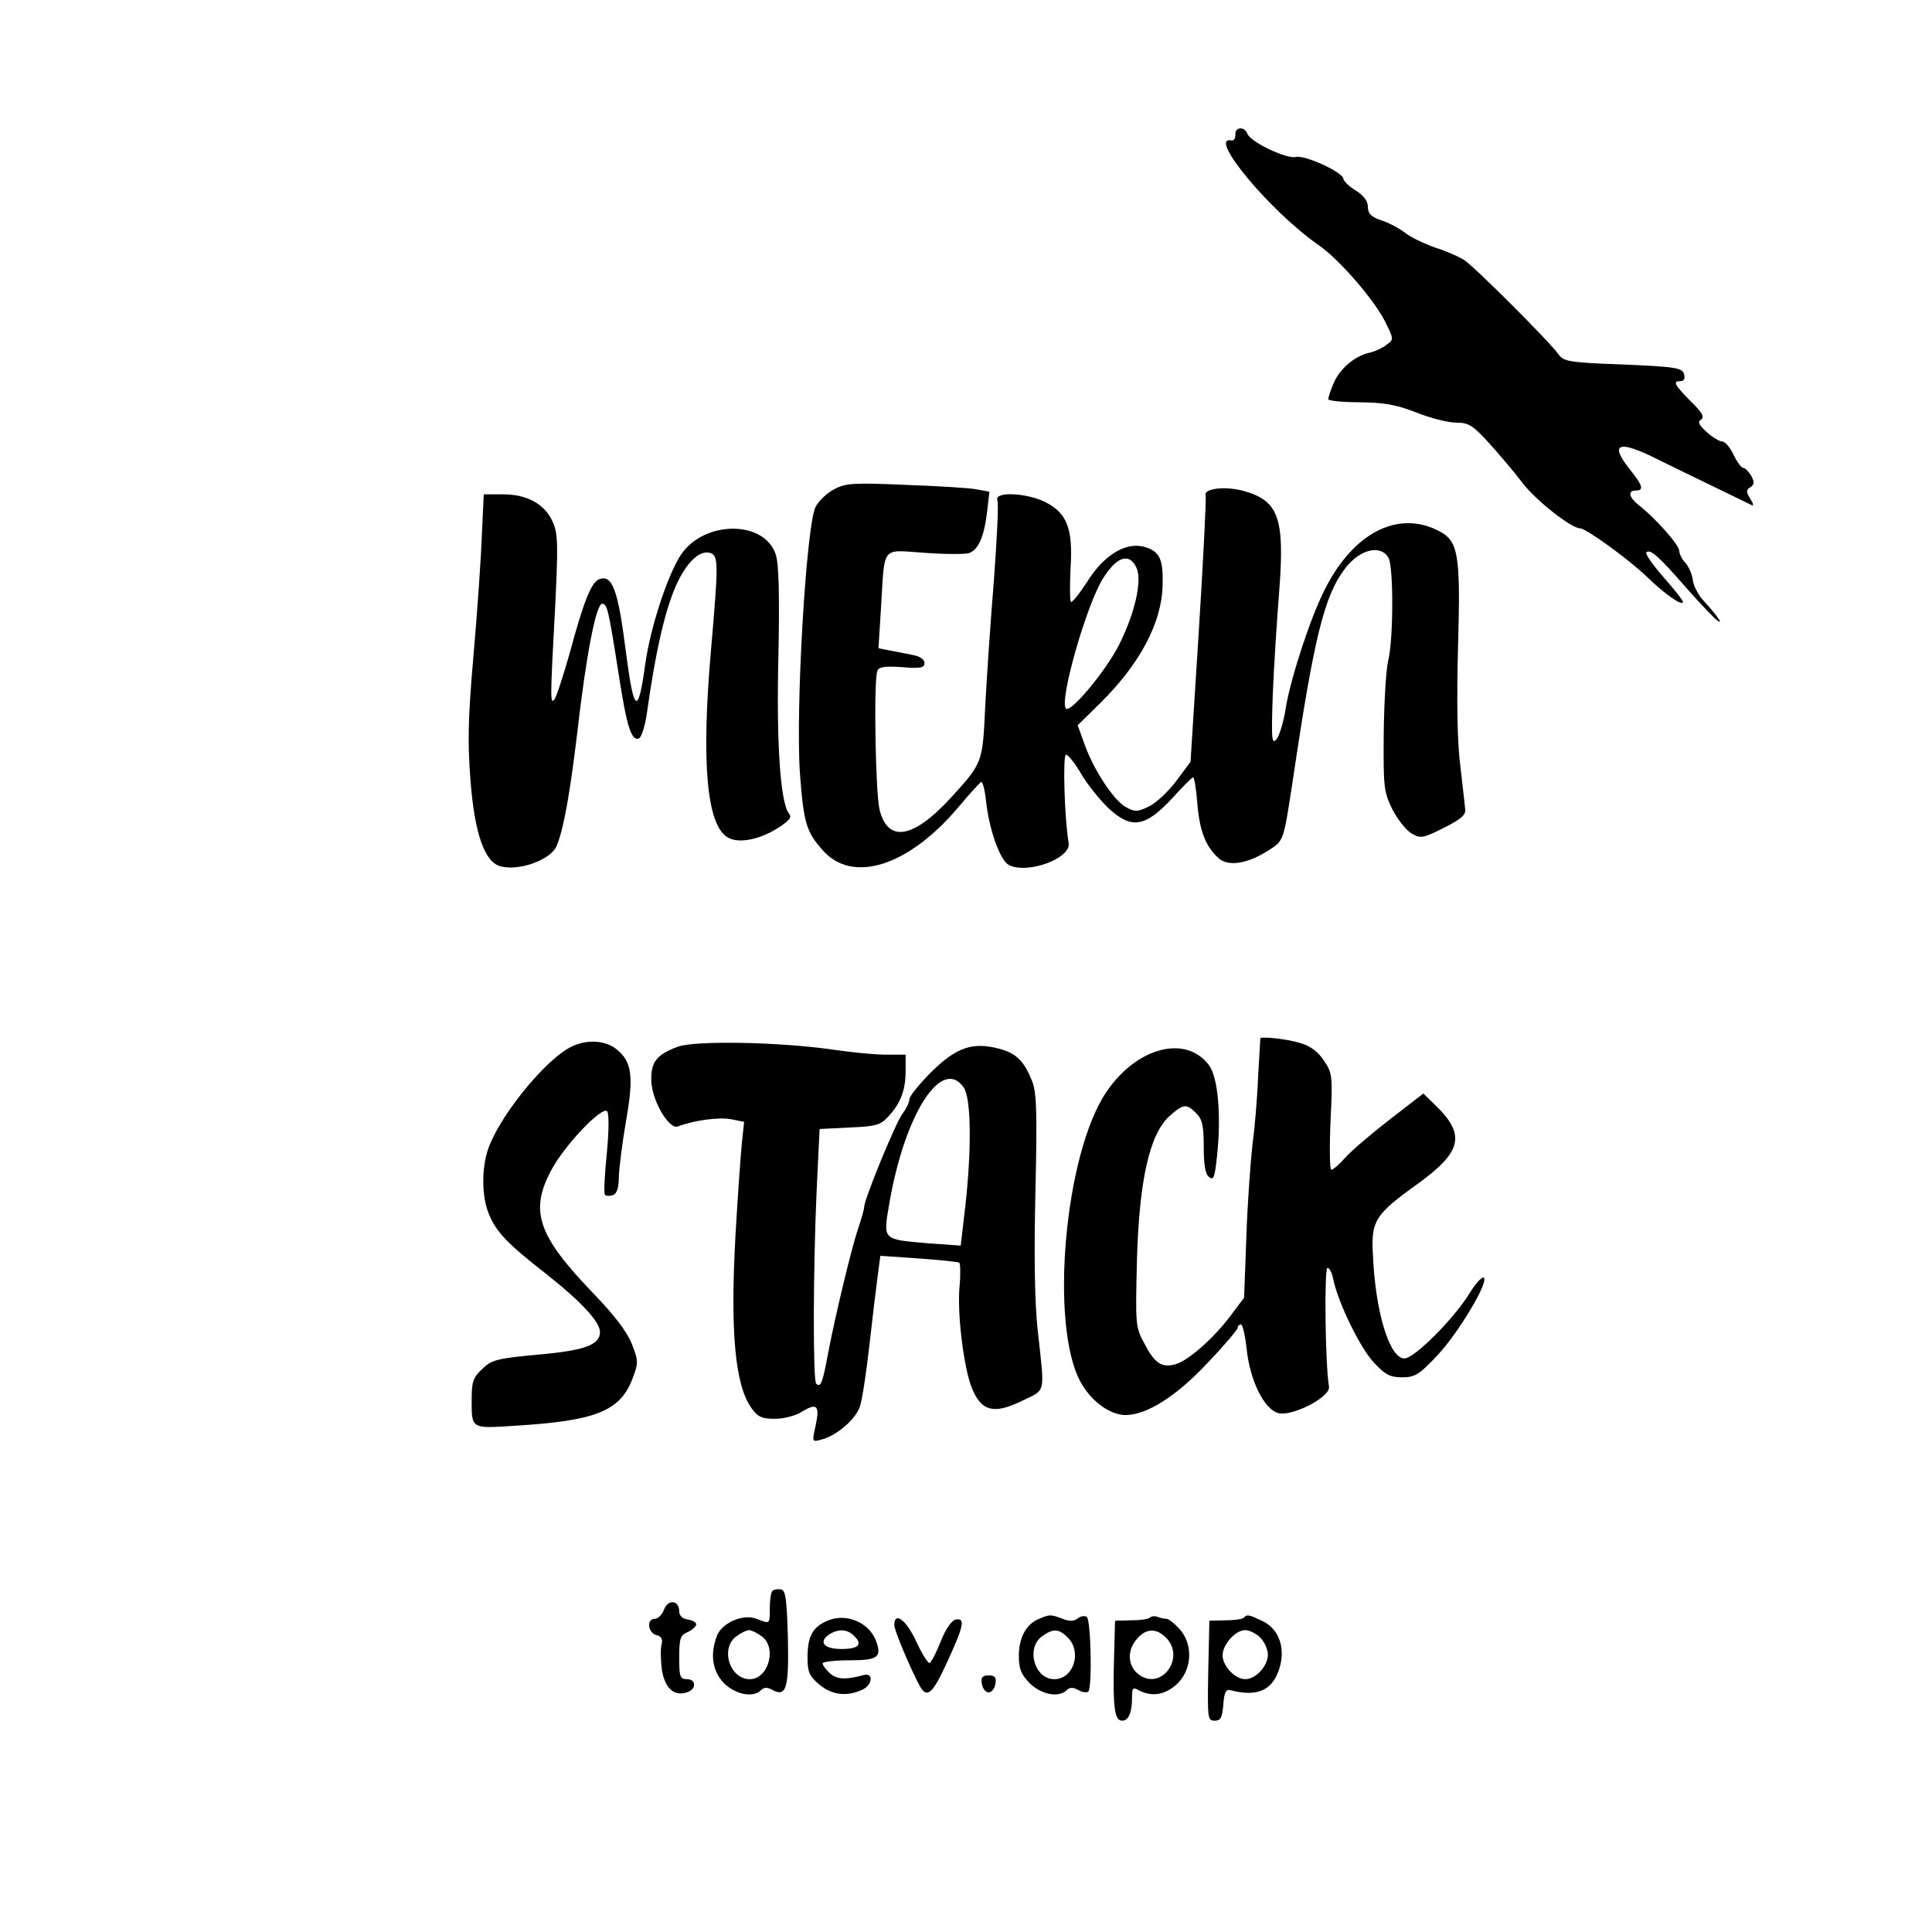
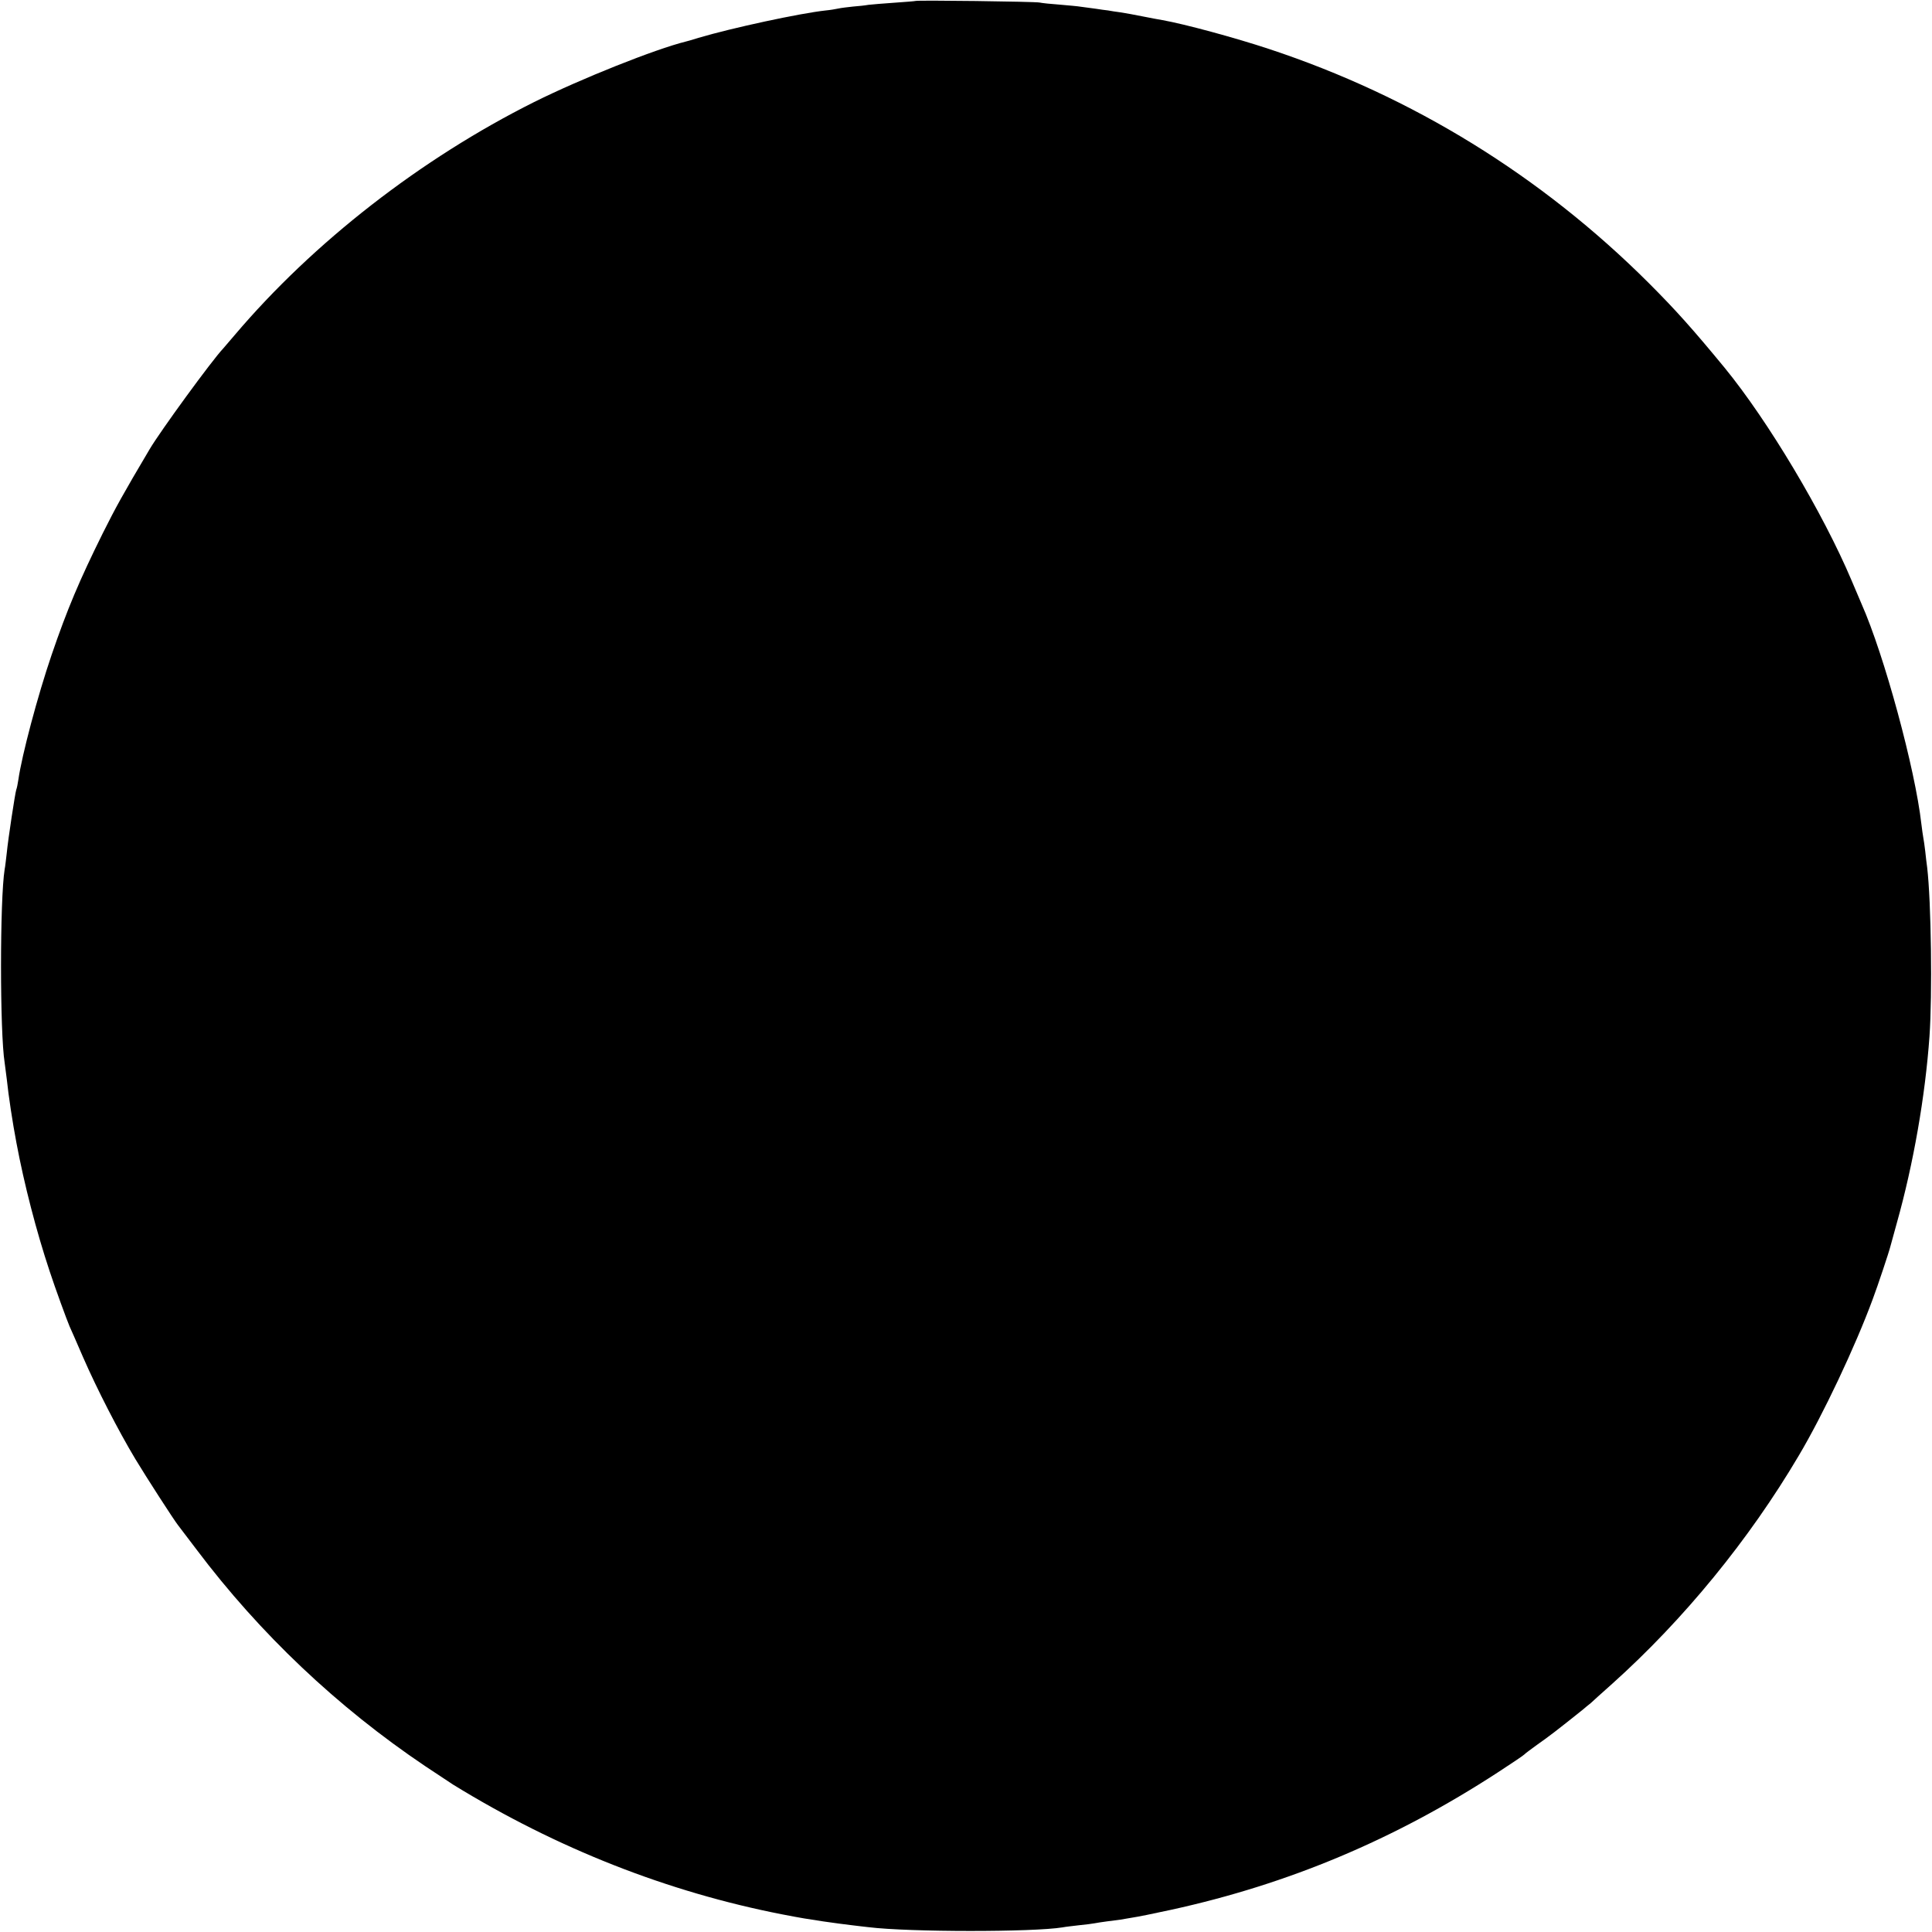
- <svg xmlns="http://www.w3.org/2000/svg" version="1.0" width="512pt" height="512pt" viewBox="0 0 512 512" preserveAspectRatio="xMidYMid meet">
-   <g transform="translate(0,512) scale(0.1,-0.1)" fill="#000000" stroke="none">
-     <path d="M3274 4763 c0 -10 -5 -17 -11 -15 -64 12 105 -190 232 -278 55 -38 148 -146 176 -203 23 -46 23 -47 3 -61 -10 -8 -31 -18 -46 -21 -39 -9 -78 -43 -94 -81 -8 -19 -14 -37 -14 -42 0 -4 37 -8 83 -8 65 -1 96 -6 150 -27 37 -15 85 -27 106 -27 33 0 44 -7 87 -54 27 -30 67 -77 89 -106 35 -46 129 -120 152 -120 16 0 129 -82 178 -129 47 -46 95 -79 95 -66 0 4 -23 33 -52 66 -28 32 -49 62 -45 65 10 10 32 -9 105 -93 40 -45 78 -85 85 -89 14 -9 -4 17 -41 57 -13 15 -25 39 -26 53 -2 15 -11 35 -20 45 -9 9 -16 24 -16 32 0 15 -66 89 -108 121 -25 20 -29 38 -7 38 22 0 19 13 -15 55 -39 49 -39 68 -2 59 15 -4 43 -15 62 -25 40 -20 251 -122 263 -128 5 -2 3 6 -5 18 -11 18 -11 23 1 30 10 7 11 13 2 30 -7 11 -16 21 -21 21 -5 0 -17 16 -26 35 -9 19 -22 35 -30 35 -7 0 -26 11 -41 25 -21 19 -25 27 -15 33 10 7 3 19 -28 49 -43 44 -48 53 -26 53 9 0 12 7 9 18 -4 17 -20 20 -161 26 -141 5 -158 8 -171 26 -22 32 -224 234 -251 251 -14 9 -48 24 -77 33 -28 10 -64 27 -78 38 -15 12 -43 27 -64 34 -27 9 -36 18 -36 36 0 15 -11 30 -32 43 -18 11 -32 25 -33 31 0 17 -102 64 -126 58 -24 -6 -119 39 -128 61 -8 21 -34 19 -32 -2z" />
-     <path d="M2210 3823 c-19 -10 -41 -31 -49 -47 -25 -54 -53 -538 -41 -707 10 -132 17 -153 60 -202 79 -90 227 -43 359 113 30 36 58 66 61 68 4 1 10 -21 13 -50 8 -76 37 -157 60 -170 49 -26 166 17 159 58 -11 64 -16 234 -7 234 6 0 25 -24 42 -54 18 -29 51 -70 74 -91 59 -53 95 -46 165 29 28 31 53 56 56 56 3 0 8 -31 11 -69 6 -73 22 -114 56 -145 25 -23 76 -16 132 20 41 26 40 23 64 179 57 385 84 496 140 569 39 51 95 64 115 27 13 -25 13 -213 -1 -271 -6 -25 -11 -112 -12 -195 -1 -141 0 -153 23 -200 14 -27 37 -56 51 -64 24 -14 31 -12 85 15 44 22 59 34 57 49 -1 11 -7 63 -13 115 -8 64 -10 167 -6 318 7 246 1 279 -53 306 -107 54 -224 -6 -299 -154 -38 -73 -91 -235 -104 -313 -6 -40 -18 -79 -26 -87 -12 -13 -13 3 -9 120 3 74 11 197 17 273 15 196 -1 241 -98 267 -48 12 -103 5 -97 -13 2 -7 -6 -168 -18 -359 l-22 -347 -38 -51 c-21 -28 -53 -58 -72 -67 -30 -15 -38 -15 -61 -2 -32 17 -86 99 -110 167 l-18 50 61 60 c104 103 162 212 164 311 2 67 -7 88 -43 100 -50 18 -111 -17 -157 -91 -21 -32 -40 -56 -43 -53 -3 4 -3 43 -1 88 7 105 -9 147 -66 176 -49 25 -136 29 -128 6 4 -8 -1 -103 -9 -212 -9 -109 -19 -259 -23 -333 -7 -151 -6 -151 -91 -244 -100 -109 -167 -120 -189 -32 -11 45 -16 342 -6 368 4 11 21 13 65 10 49 -4 60 -2 60 11 0 9 -12 18 -30 21 -16 3 -44 9 -61 12 l-31 6 7 111 c10 163 -1 150 115 142 54 -4 107 -4 117 -1 26 8 41 44 49 110 l6 53 -33 6 c-19 4 -104 9 -189 12 -138 6 -159 5 -190 -12z m802 -208 c15 -34 -4 -120 -47 -205 -35 -69 -128 -180 -140 -168 -19 19 54 275 98 345 37 59 70 69 89 28z" />
-     <path d="M1277 3703 c-2 -60 -12 -202 -22 -318 -15 -171 -16 -233 -8 -335 11 -141 38 -216 80 -226 50 -13 133 18 148 54 19 45 36 143 55 302 24 209 50 340 66 340 13 0 17 -16 44 -190 21 -135 33 -174 53 -167 6 2 15 28 20 58 25 179 51 290 83 357 28 57 61 86 88 76 20 -8 20 -30 0 -259 -26 -298 -11 -465 46 -495 29 -16 83 -5 132 26 31 20 37 28 29 38 -23 27 -34 190 -28 421 3 159 1 241 -7 265 -29 91 -187 92 -250 2 -36 -53 -82 -193 -96 -292 -19 -138 -30 -131 -51 30 -21 167 -36 208 -71 195 -21 -8 -41 -58 -78 -195 -18 -63 -36 -119 -41 -124 -11 -13 -11 4 2 241 8 163 8 197 -5 227 -20 49 -68 76 -133 76 l-51 0 -5 -107z" />
-     <path d="M3340 2368 c0 -2 -3 -48 -6 -103 -2 -55 -9 -136 -15 -180 -5 -44 -13 -153 -16 -242 l-6 -162 -36 -48 c-45 -60 -114 -121 -148 -129 -35 -9 -54 4 -81 57 -23 42 -23 50 -19 219 6 214 34 335 86 382 37 33 45 34 71 8 16 -16 20 -33 20 -89 0 -47 4 -72 14 -80 12 -10 15 -2 21 53 12 108 3 211 -21 243 -61 82 -192 48 -272 -71 -111 -163 -151 -620 -68 -769 28 -51 78 -87 119 -87 56 0 135 50 218 139 44 46 79 88 79 92 0 5 4 9 9 9 4 0 11 -30 15 -67 9 -82 46 -158 84 -168 38 -9 138 43 134 70 -10 56 -13 315 -4 315 5 0 12 -13 15 -29 12 -61 71 -182 107 -221 31 -33 43 -40 76 -40 34 0 45 7 94 59 56 60 137 196 122 205 -5 3 -22 -16 -38 -42 -42 -68 -146 -172 -172 -172 -40 0 -78 124 -84 282 -4 83 8 101 118 180 118 85 129 130 49 208 l-33 32 -88 -68 c-49 -38 -102 -83 -118 -101 -16 -18 -33 -33 -38 -33 -4 0 -5 57 -2 128 6 122 5 128 -18 162 -15 23 -37 39 -63 46 -35 11 -105 18 -105 12z" />
-     <path d="M1503 2340 c-70 -43 -180 -181 -209 -264 -18 -51 -18 -128 2 -174 19 -47 49 -78 150 -157 94 -74 144 -128 144 -155 0 -34 -40 -49 -165 -60 -108 -10 -123 -14 -147 -38 -24 -22 -28 -34 -28 -78 0 -83 -4 -80 121 -72 208 13 273 39 305 124 16 42 16 47 -1 91 -12 32 -46 77 -105 138 -145 151 -167 216 -109 324 35 66 134 170 148 156 5 -6 5 -51 -1 -113 -6 -56 -8 -105 -5 -108 3 -4 13 -4 22 -1 10 4 15 20 15 49 1 24 9 90 19 147 21 119 16 158 -26 191 -33 26 -88 26 -130 0z" />
-     <path d="M1796 2346 c-56 -21 -71 -40 -70 -89 1 -53 47 -132 71 -122 42 16 108 25 140 19 l35 -7 -6 -56 c-3 -31 -11 -141 -17 -246 -14 -255 -1 -395 42 -456 17 -24 28 -29 62 -29 24 0 56 8 74 20 39 23 46 15 34 -40 -9 -41 -9 -42 16 -35 40 10 91 54 102 88 6 18 17 91 25 162 8 72 18 154 22 184 l7 53 101 -7 c56 -4 104 -9 108 -11 3 -2 4 -30 1 -62 -7 -72 11 -216 32 -269 25 -63 58 -72 132 -36 66 32 62 14 43 188 -8 73 -10 196 -6 368 5 218 3 265 -10 295 -21 51 -41 71 -87 83 -69 18 -112 4 -178 -61 -32 -32 -59 -65 -59 -73 0 -8 -8 -25 -18 -38 -18 -23 -102 -228 -102 -248 0 -6 -7 -31 -16 -57 -18 -54 -60 -228 -80 -333 -14 -76 -19 -89 -31 -78 -9 10 -8 306 1 508 l8 167 79 4 c71 3 82 6 104 30 32 35 45 69 45 121 l0 42 -52 0 c-29 0 -91 6 -138 13 -144 21 -369 25 -414 8z m758 -108 c20 -28 21 -167 4 -316 l-12 -103 -85 6 c-124 11 -121 7 -104 107 41 237 139 389 197 306z" />
-     <path d="M2047 904 c-4 -4 -7 -25 -7 -46 0 -43 1 -42 -35 -28 -36 14 -92 -11 -105 -45 -19 -50 -12 -94 19 -126 31 -30 77 -39 98 -18 8 8 17 8 31 0 36 -19 43 6 40 140 -3 102 -6 124 -18 127 -9 1 -19 0 -23 -4z m-29 -120 c42 -29 19 -114 -31 -114 -54 0 -79 83 -35 114 12 9 27 16 33 16 6 0 21 -7 33 -16z" />
-     <path d="M1760 855 c-5 -14 -16 -25 -25 -25 -22 0 -18 -37 4 -43 14 -3 18 -11 14 -26 -3 -11 -2 -41 1 -66 8 -49 32 -71 66 -60 26 8 26 35 0 35 -18 0 -20 7 -20 58 0 50 3 59 23 67 12 6 22 15 22 20 0 6 -10 11 -22 13 -14 2 -23 10 -23 22 0 29 -29 33 -40 5z" />
-     <path d="M2193 825 c-40 -17 -53 -42 -53 -98 0 -38 5 -49 31 -71 33 -28 73 -33 114 -14 27 12 31 46 4 39 -47 -13 -71 -12 -89 4 -11 10 -20 22 -20 27 0 4 32 8 70 8 77 0 88 8 71 53 -19 48 -79 73 -128 52z m71 -41 c23 -22 11 -34 -34 -34 -45 0 -61 17 -35 37 25 17 50 17 69 -3z" />
-     <path d="M2754 830 c-34 -13 -54 -50 -54 -98 0 -35 6 -49 29 -73 31 -30 77 -39 98 -18 8 8 17 8 31 0 10 -6 22 -7 26 -4 11 11 7 191 -4 198 -6 4 -17 2 -24 -4 -10 -8 -22 -8 -40 -1 -32 12 -34 12 -62 0z m76 -50 c38 -38 15 -110 -36 -110 -53 0 -76 83 -32 114 30 21 44 20 68 -4z" />
-     <path d="M3047 833 c-4 -4 -26 -7 -50 -7 l-42 -1 -3 -110 c-3 -122 2 -155 22 -155 17 0 26 22 26 61 0 26 2 29 19 19 35 -18 71 -11 102 19 39 39 41 105 4 145 -13 14 -28 26 -34 26 -5 0 -16 2 -23 5 -8 3 -17 2 -21 -2z m43 -53 c53 -53 -13 -143 -73 -97 -27 21 -31 60 -7 90 25 32 53 34 80 7z" />
-     <path d="M3296 833 c-3 -4 -25 -7 -49 -7 l-42 -1 -3 -132 c-2 -127 -2 -133 17 -133 16 0 20 8 23 43 2 31 7 41 18 38 72 -19 113 -1 131 59 16 54 -2 103 -45 124 -39 18 -40 18 -50 9z m44 -53 c11 -11 20 -31 20 -45 0 -30 -32 -65 -60 -65 -27 0 -60 35 -60 63 0 29 34 67 60 67 11 0 29 -9 40 -20z" />
-     <path d="M2370 813 c0 -14 44 -118 68 -162 19 -33 34 -19 72 64 44 96 49 118 23 113 -11 -2 -27 -25 -40 -58 -12 -30 -25 -56 -30 -57 -4 -1 -20 25 -35 57 -26 57 -58 81 -58 43z" />
-     <path d="M2602 658 c2 -13 10 -23 18 -23 8 0 16 10 18 23 3 17 -2 22 -18 22 -16 0 -21 -5 -18 -22z" />
+ <svg xmlns="http://www.w3.org/2000/svg" version="1.0" width="1000pt" height="1000pt" viewBox="0 0 1000 1000" preserveAspectRatio="xMidYMid meet">
+   <g transform="translate(0,1000) scale(0.1,-0.1)" fill="#000000" stroke="none">
+     <path d="M4738 9995 c-1 -1 -50 -5 -108 -9 -58 -4 -118 -9 -135 -11 -16 -3 -53 -7 -80 -9 -28 -3 -62 -7 -75 -10 -14 -3 -43 -8 -65 -10 -132 -14 -489 -91 -660 -142 -33 -10 -62 -19 -65 -19 -158 -39 -544 -193 -785 -313 -586 -293 -1144 -727 -1550 -1206 -27 -32 -55 -64 -60 -70 -58 -61 -327 -430 -381 -522 -137 -231 -176 -302 -242 -434 -121 -244 -184 -393 -265 -630 -72 -211 -154 -519 -172 -646 -3 -21 -8 -45 -11 -52 -6 -19 -42 -254 -49 -327 -4 -33 -8 -71 -11 -85 -25 -156 -25 -844 0 -1000 2 -14 7 -52 11 -85 9 -87 30 -225 50 -330 40 -214 103 -458 172 -665 28 -86 90 -255 103 -285 5 -11 37 -83 70 -160 72 -165 183 -381 270 -526 56 -93 201 -318 222 -344 4 -5 47 -62 95 -125 329 -437 730 -816 1183 -1121 69 -46 134 -89 145 -96 538 -331 1111 -556 1705 -672 104 -20 124 -23 210 -36 77 -11 93 -13 150 -20 30 -4 69 -8 85 -10 212 -26 852 -26 1005 -1 14 3 52 7 85 11 33 3 69 8 80 10 11 2 40 7 65 10 25 3 56 7 70 9 14 3 43 7 64 11 22 3 111 21 198 40 608 133 1157 364 1689 710 74 48 136 90 139 94 3 4 34 27 70 53 57 40 99 72 229 176 18 15 38 32 45 37 6 6 56 51 111 100 370 332 708 745 965 1180 126 212 293 566 383 810 26 69 85 246 92 275 2 8 17 62 33 120 86 306 147 657 169 966 15 214 9 695 -12 874 -3 19 -7 57 -10 84 -3 28 -8 59 -10 70 -2 12 -7 44 -10 71 -32 284 -192 874 -310 1140 -7 17 -30 71 -51 120 -148 350 -432 826 -657 1101 -163 198 -252 298 -393 439 -556 555 -1223 966 -1964 1211 -178 59 -440 130 -554 150 -17 3 -62 11 -101 19 -38 8 -90 17 -115 21 -25 3 -54 8 -65 10 -11 1 -40 5 -65 9 -25 3 -58 8 -75 10 -16 3 -66 7 -110 11 -44 3 -91 8 -105 11 -27 5 -636 13 -642 8z" />
  </g>
</svg>
